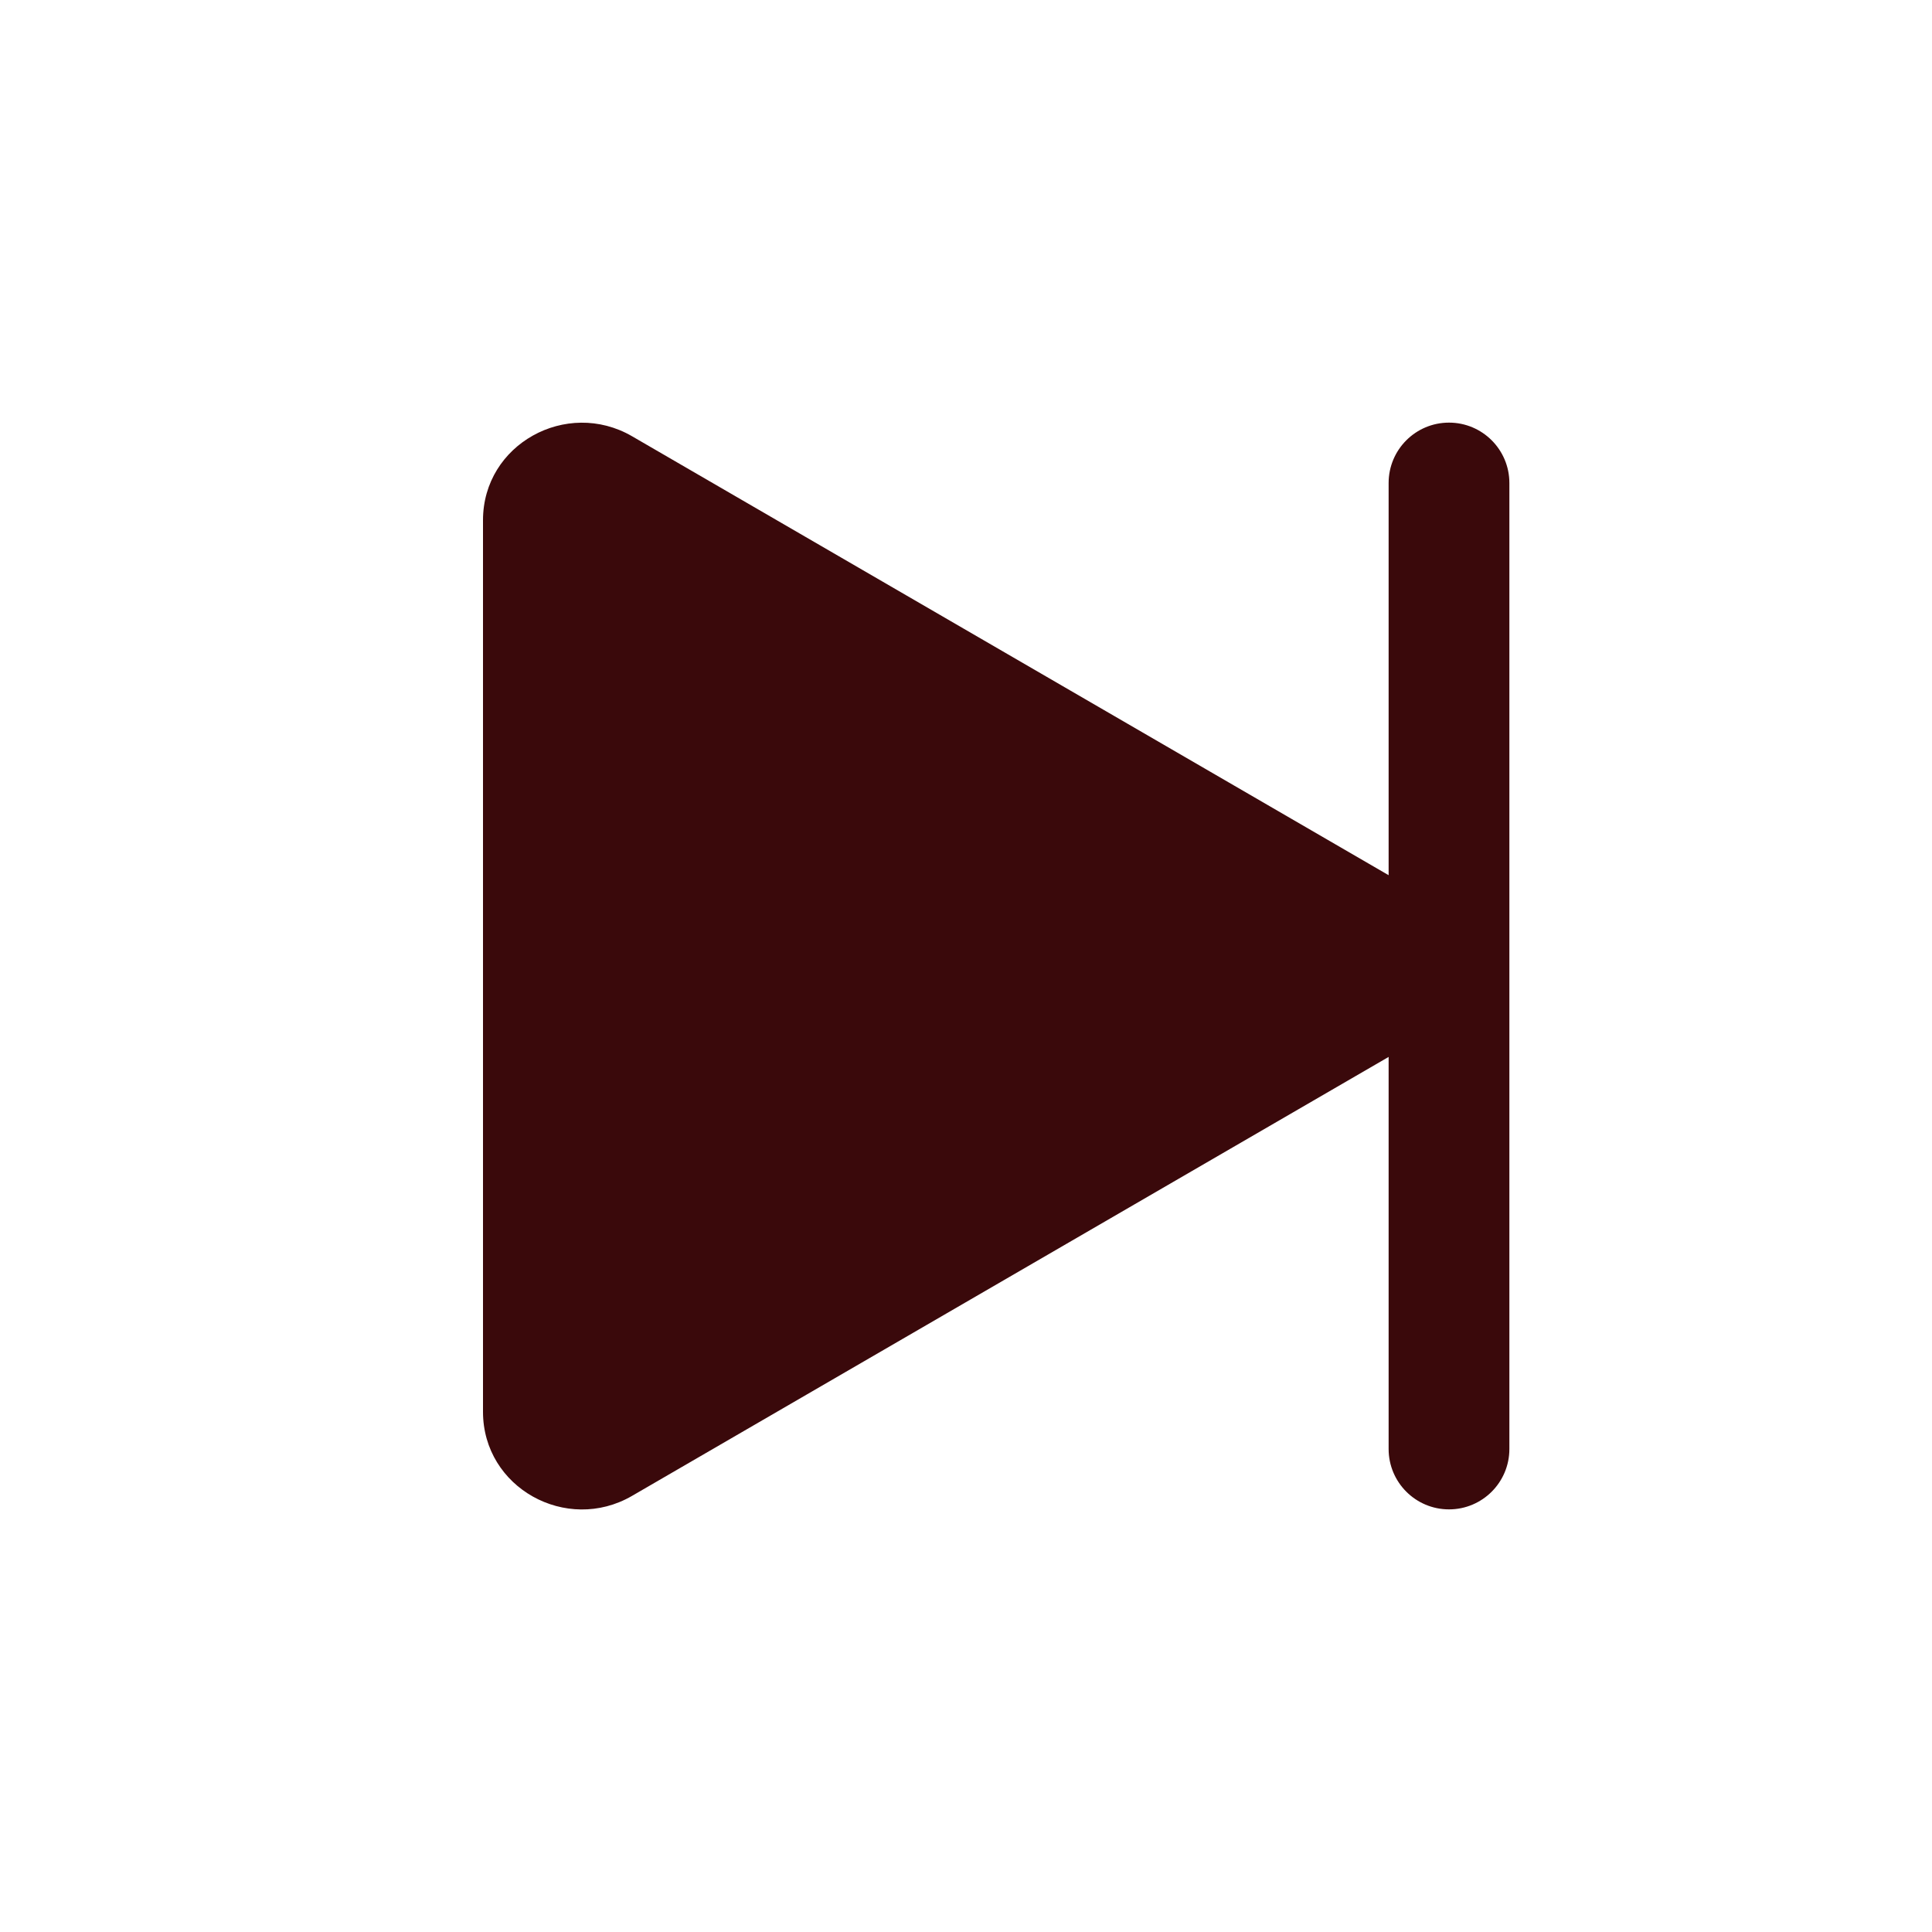
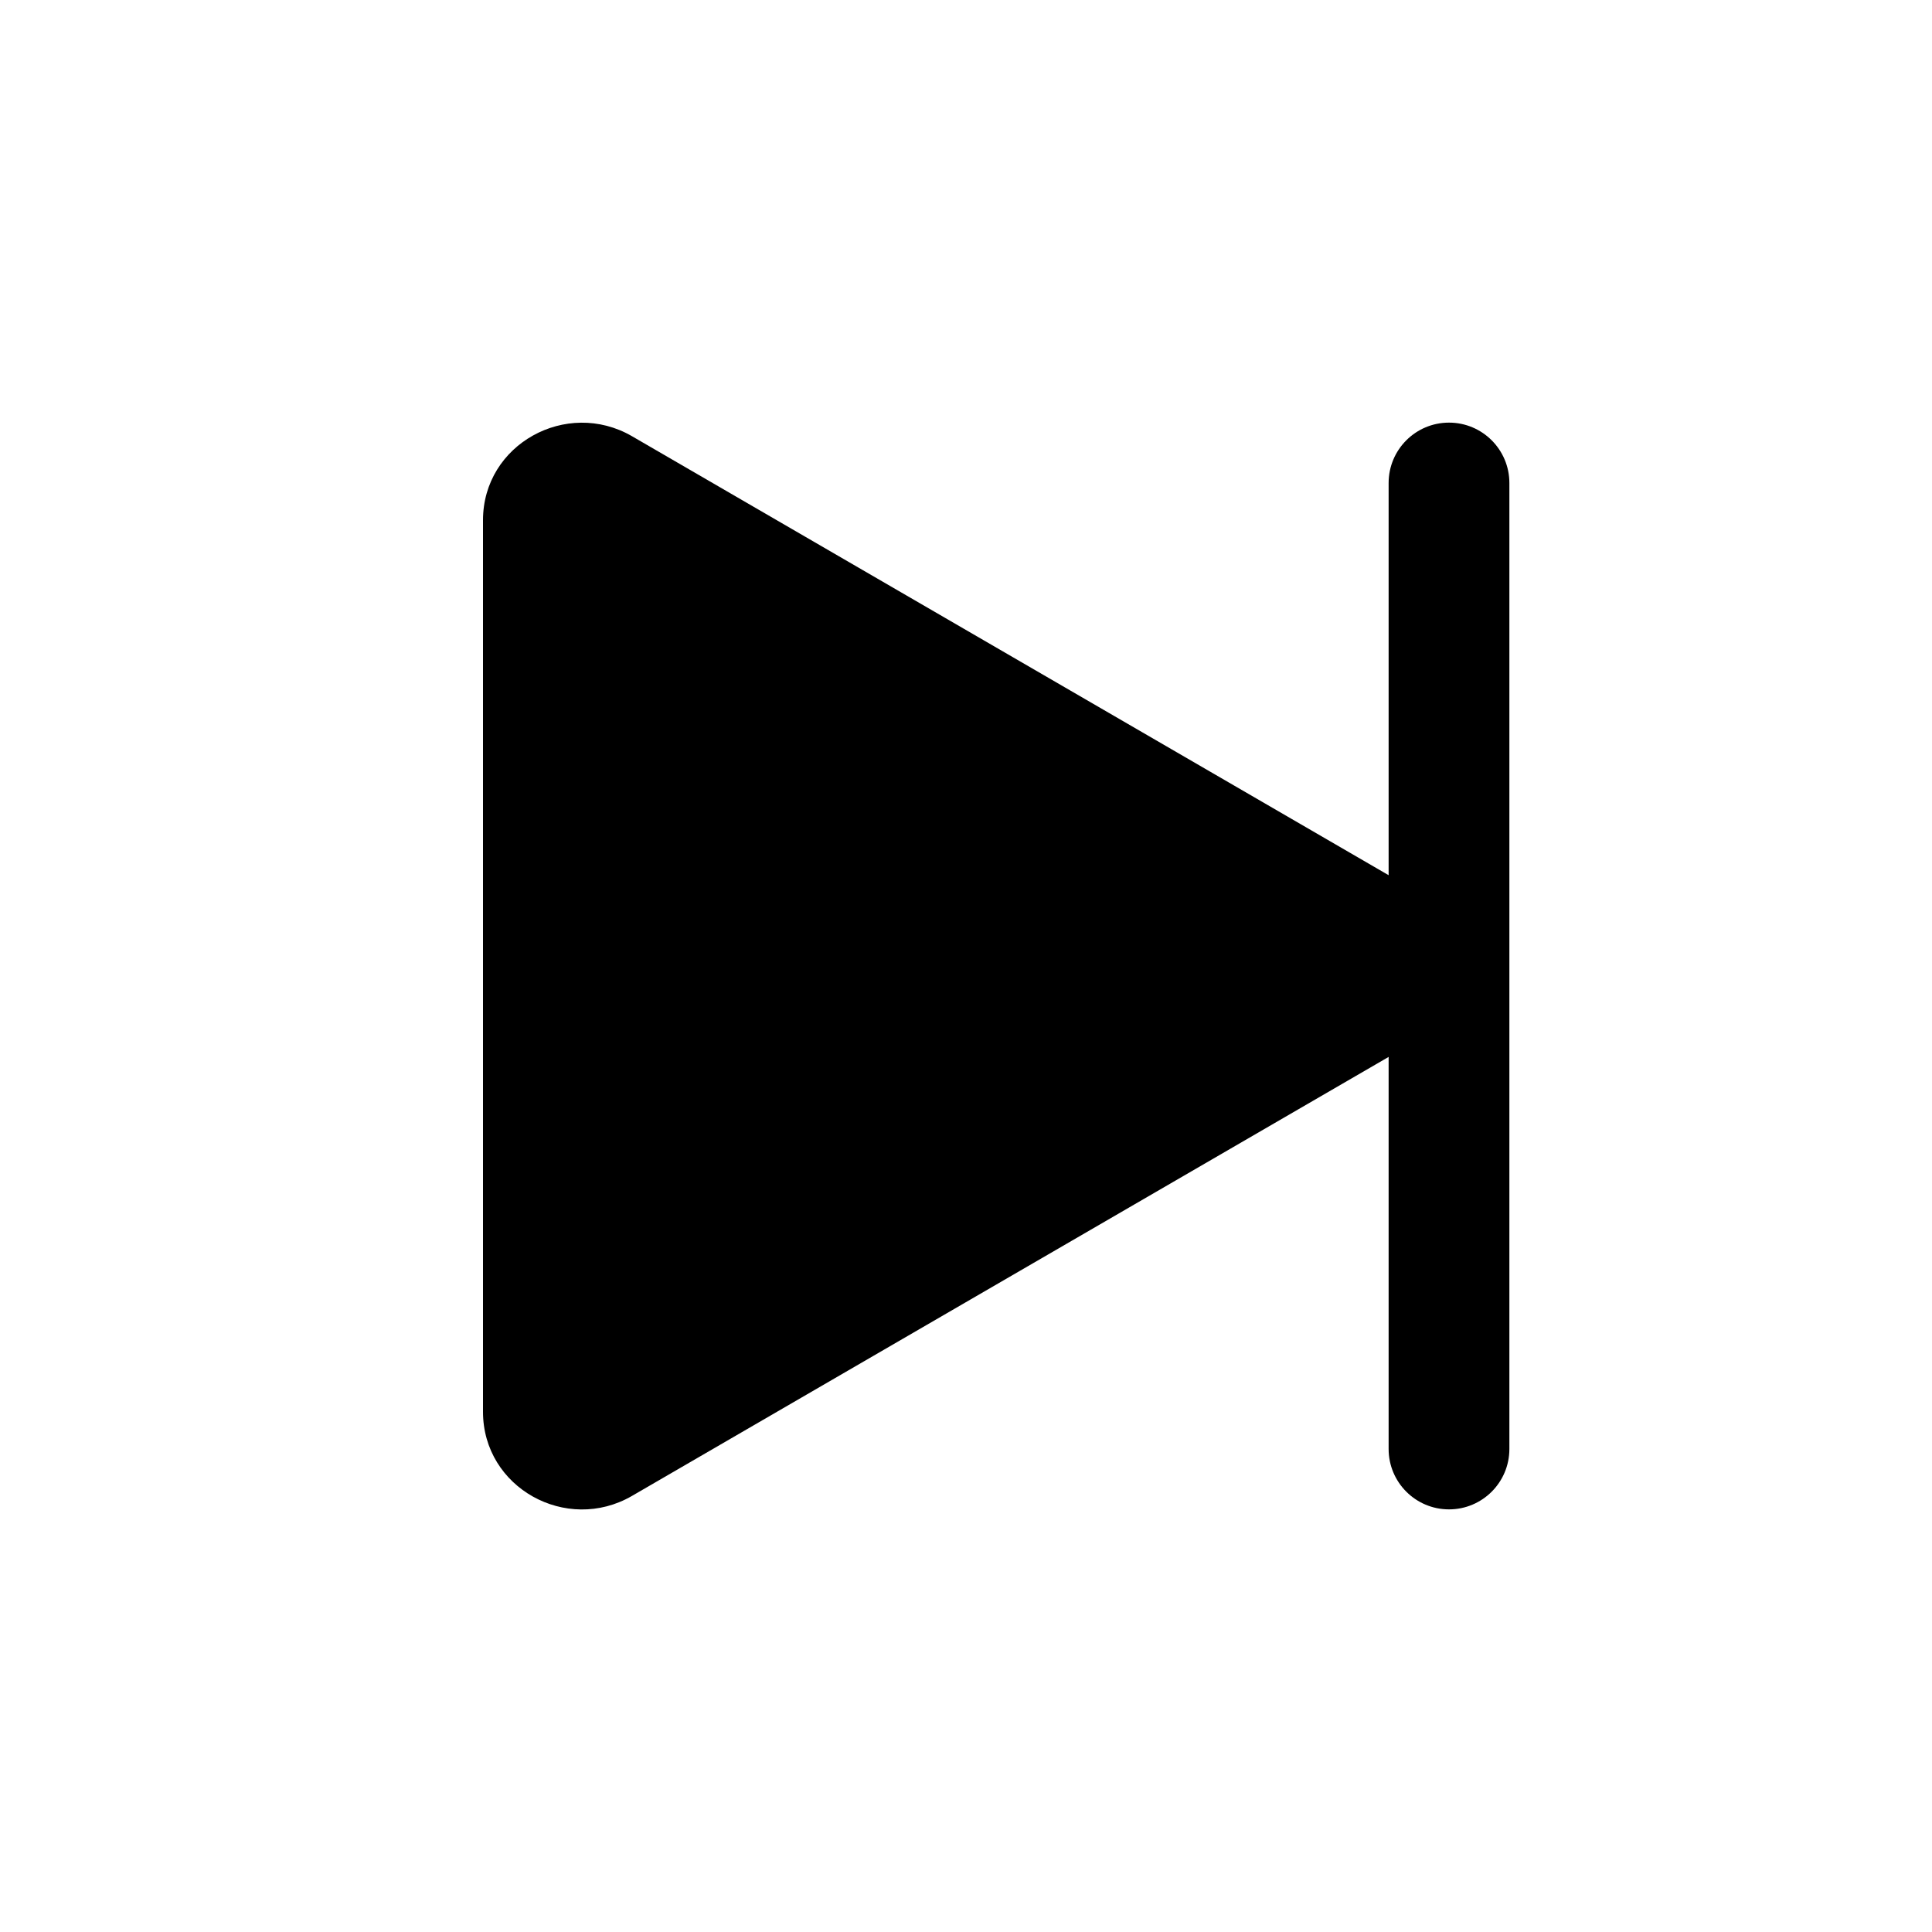
- <svg xmlns="http://www.w3.org/2000/svg" width="16" height="16" fill="#3A090B" class="bi bi-skip-end-fill" viewBox="0 0 16 16">
+ <svg xmlns="http://www.w3.org/2000/svg" width="16" height="16" fill="currentColor" class="bi bi-skip-end-fill" viewBox="0 0 16 16">
  <path d="M12.5 4a.5.5 0 0 0-1 0v3.248L5.233 3.612C4.693 3.3 4 3.678 4 4.308v7.384c0 .63.692 1.01 1.233.697L11.5 8.753V12a.5.5 0 0 0 1 0z" />
</svg>
